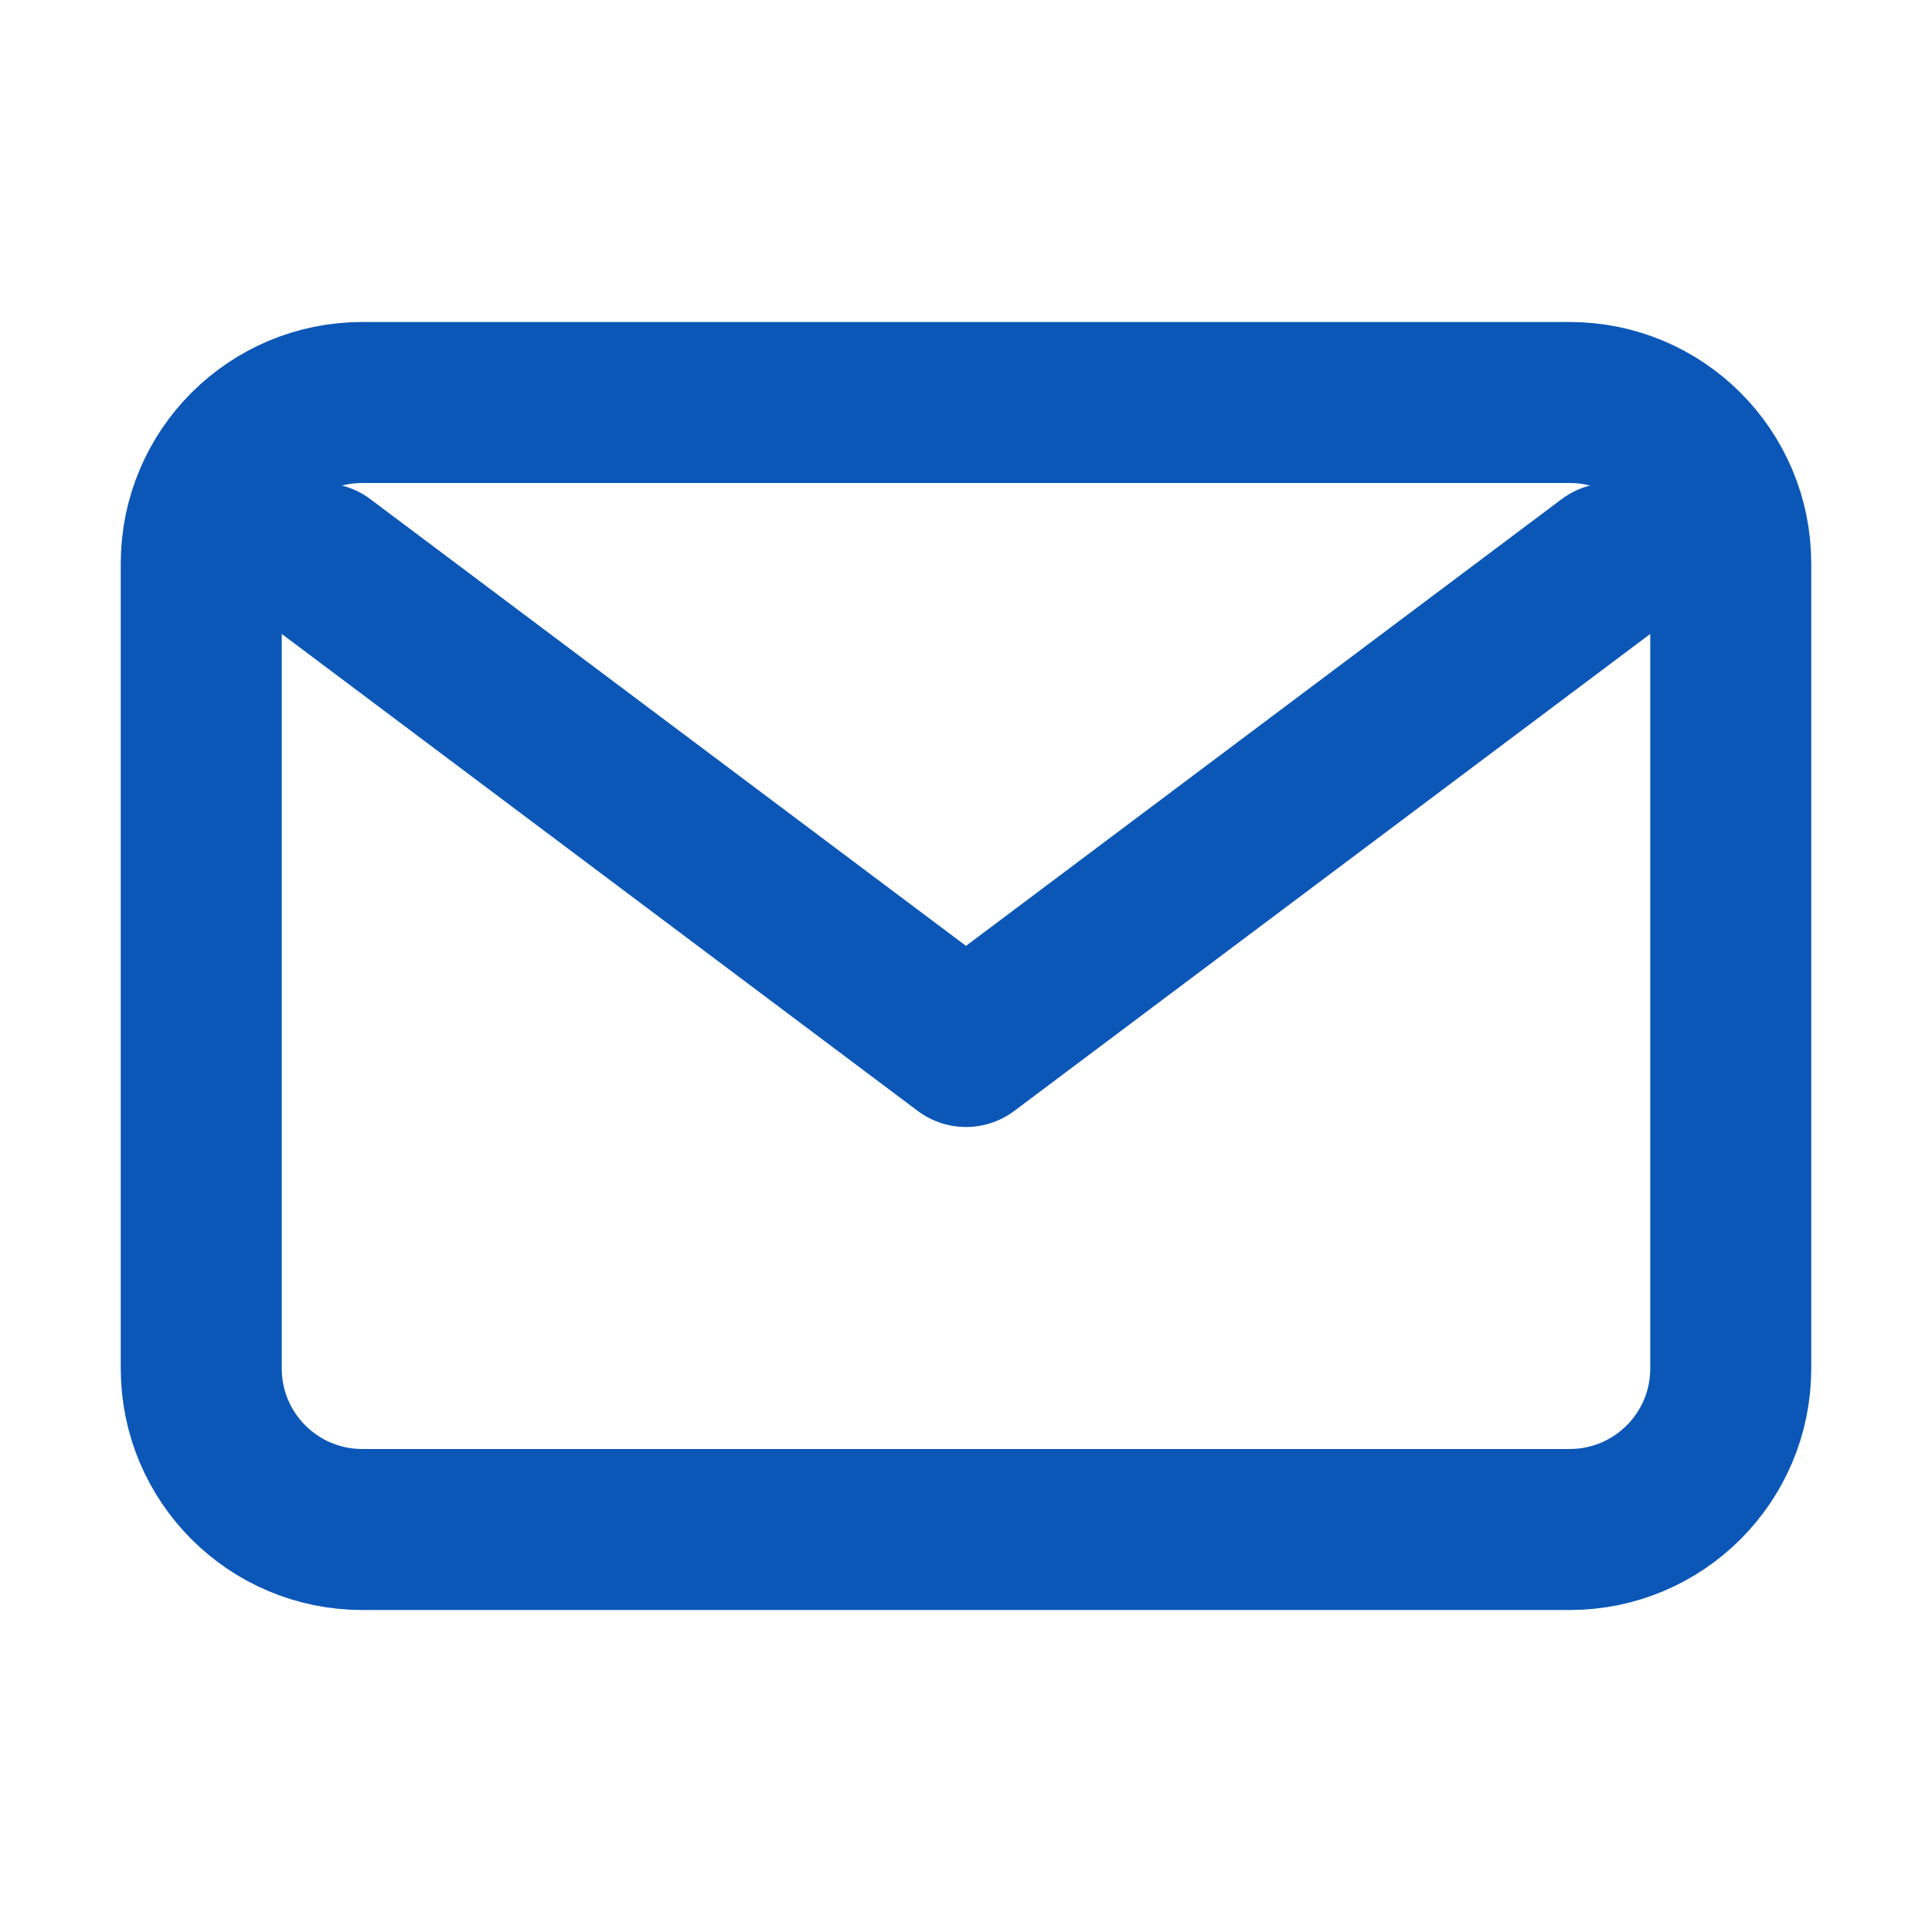
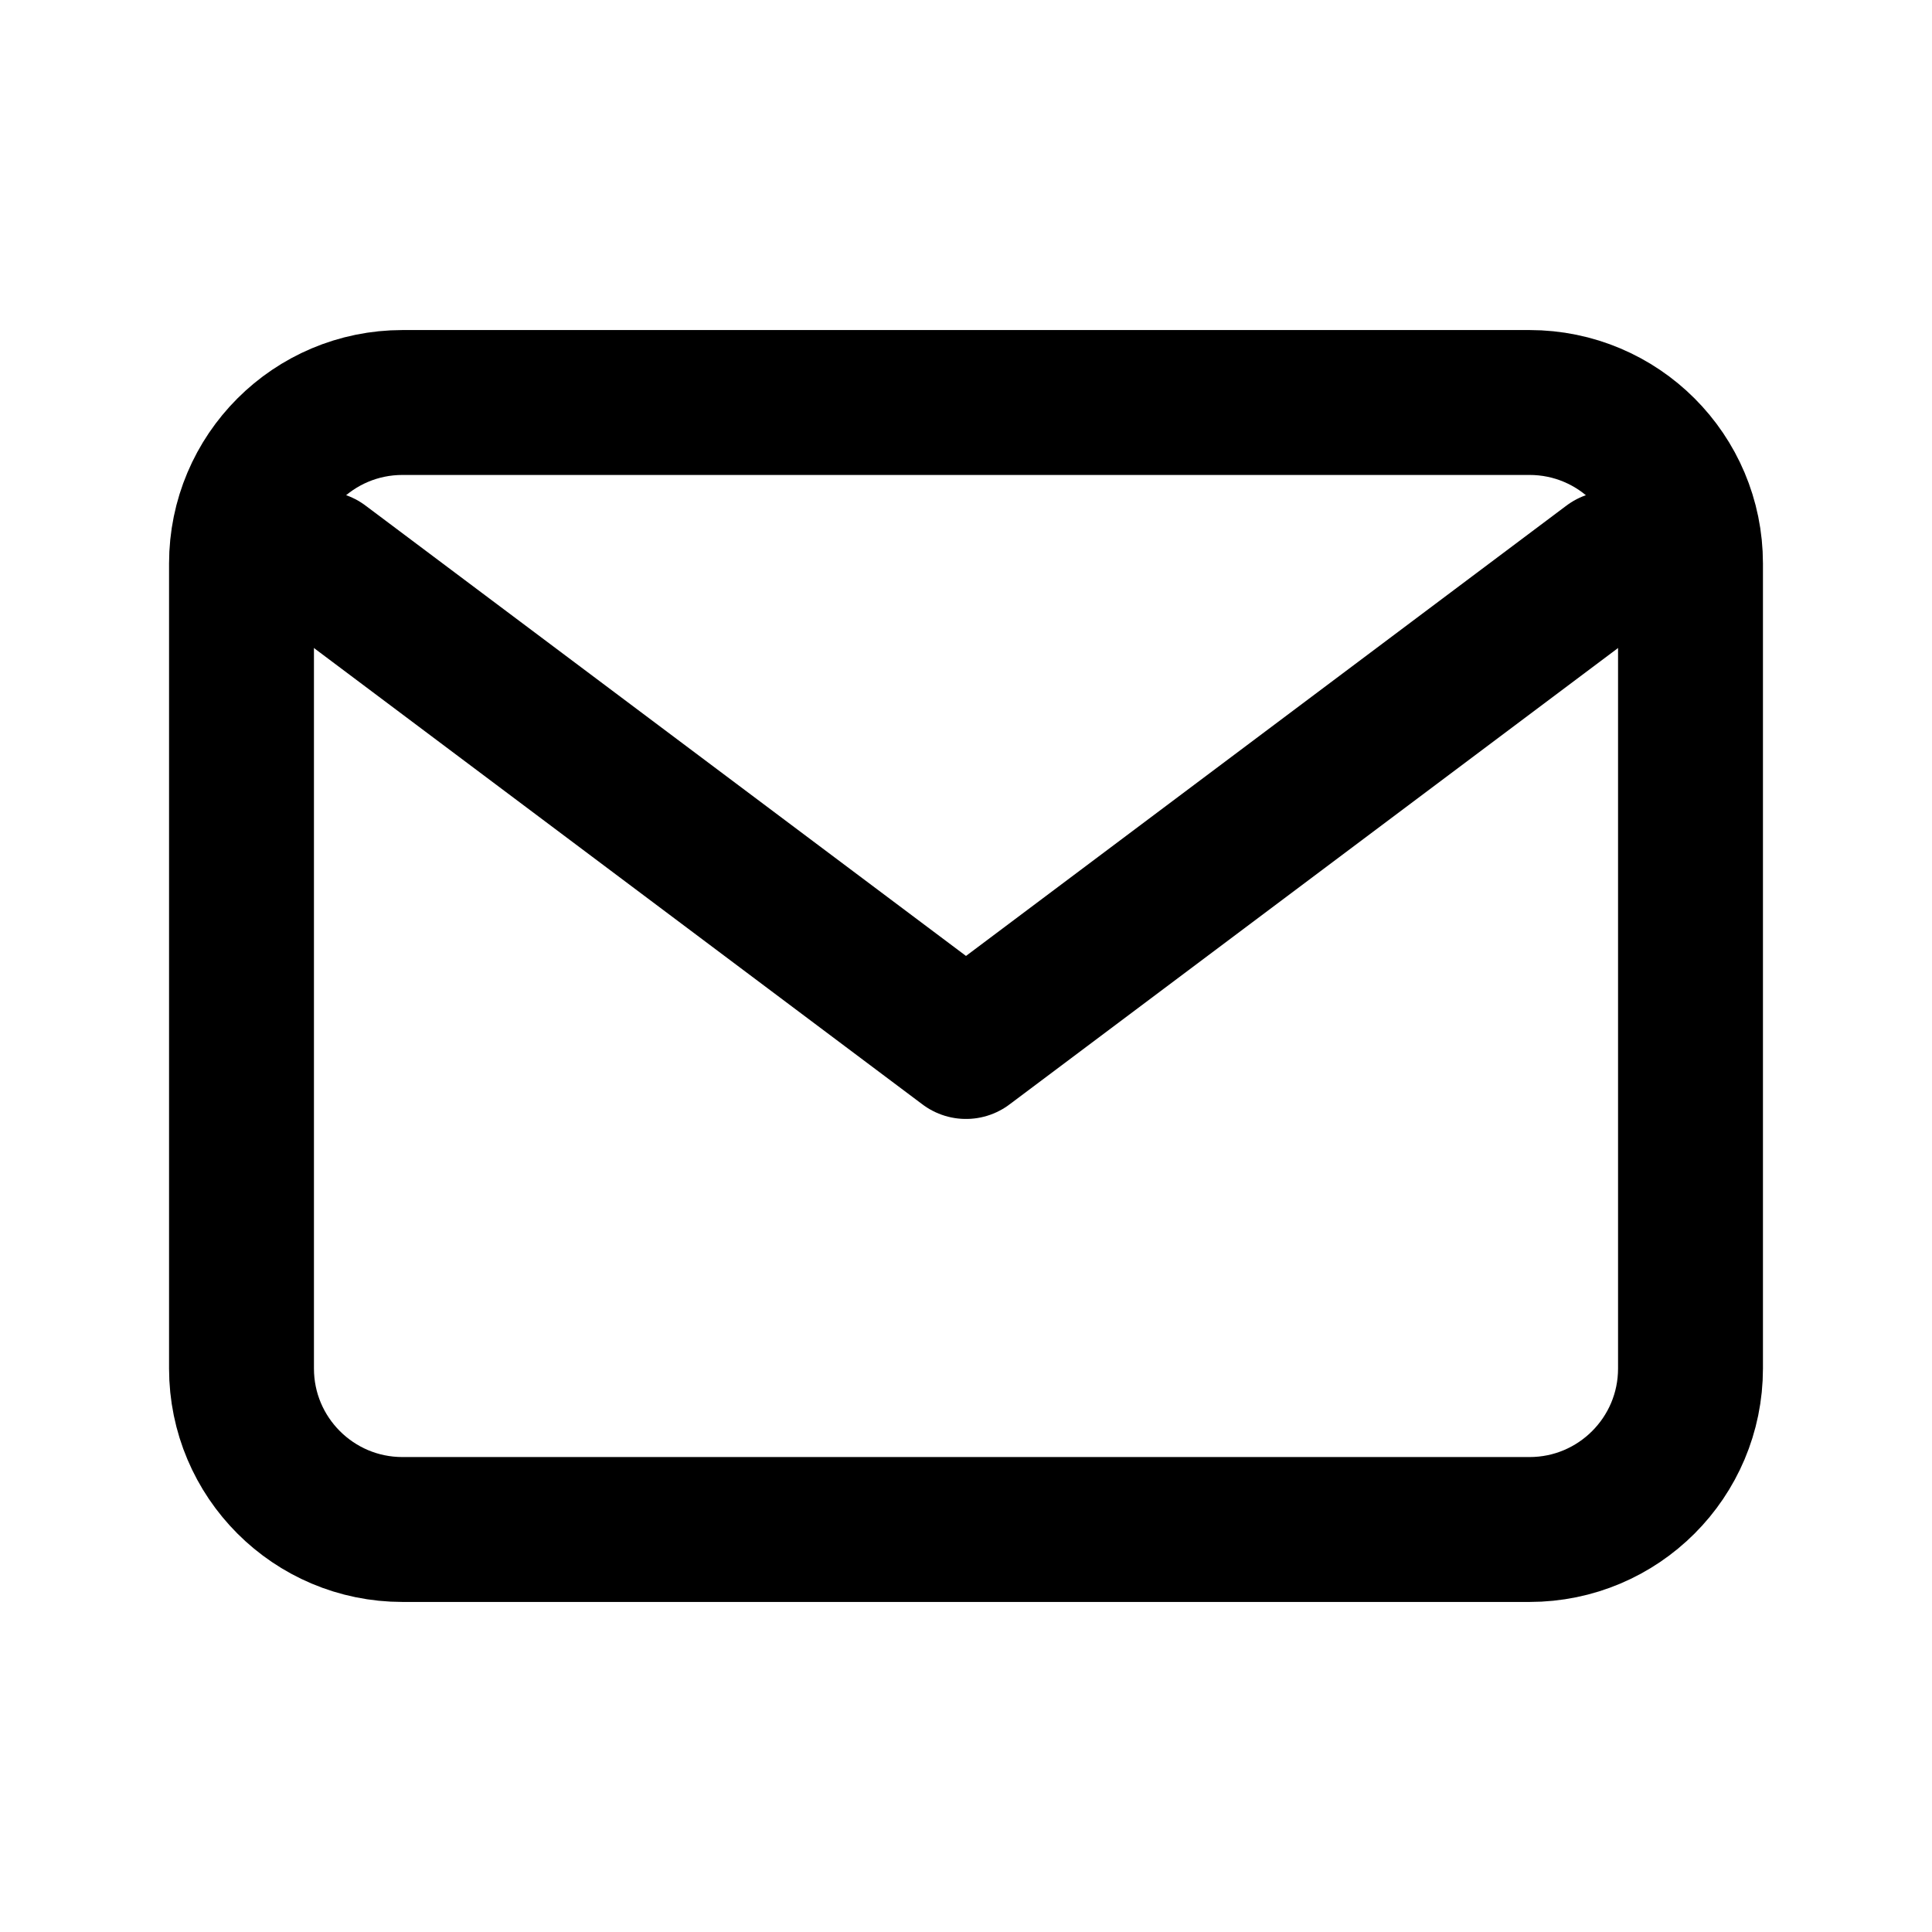
<svg xmlns="http://www.w3.org/2000/svg" viewBox="0 0 24 24">
-   <rect x="2.5" y="5" width="19" height="14" rx="2" fill="none" stroke="#0b57b8" stroke-width="2" />
-   <path d="m4 7 8 6 8-6" fill="none" stroke="#0b57b8" stroke-width="2" stroke-linecap="round" stroke-linejoin="round" />
+   <g fill="none" stroke="currentColor" stroke-width="1.8" stroke-linecap="round" stroke-linejoin="round">
+     <rect x="3" y="5" width="18" height="14" rx="2" />
+     <path d="m4 7 8 6 8-6" />
+   </g>
</svg>
